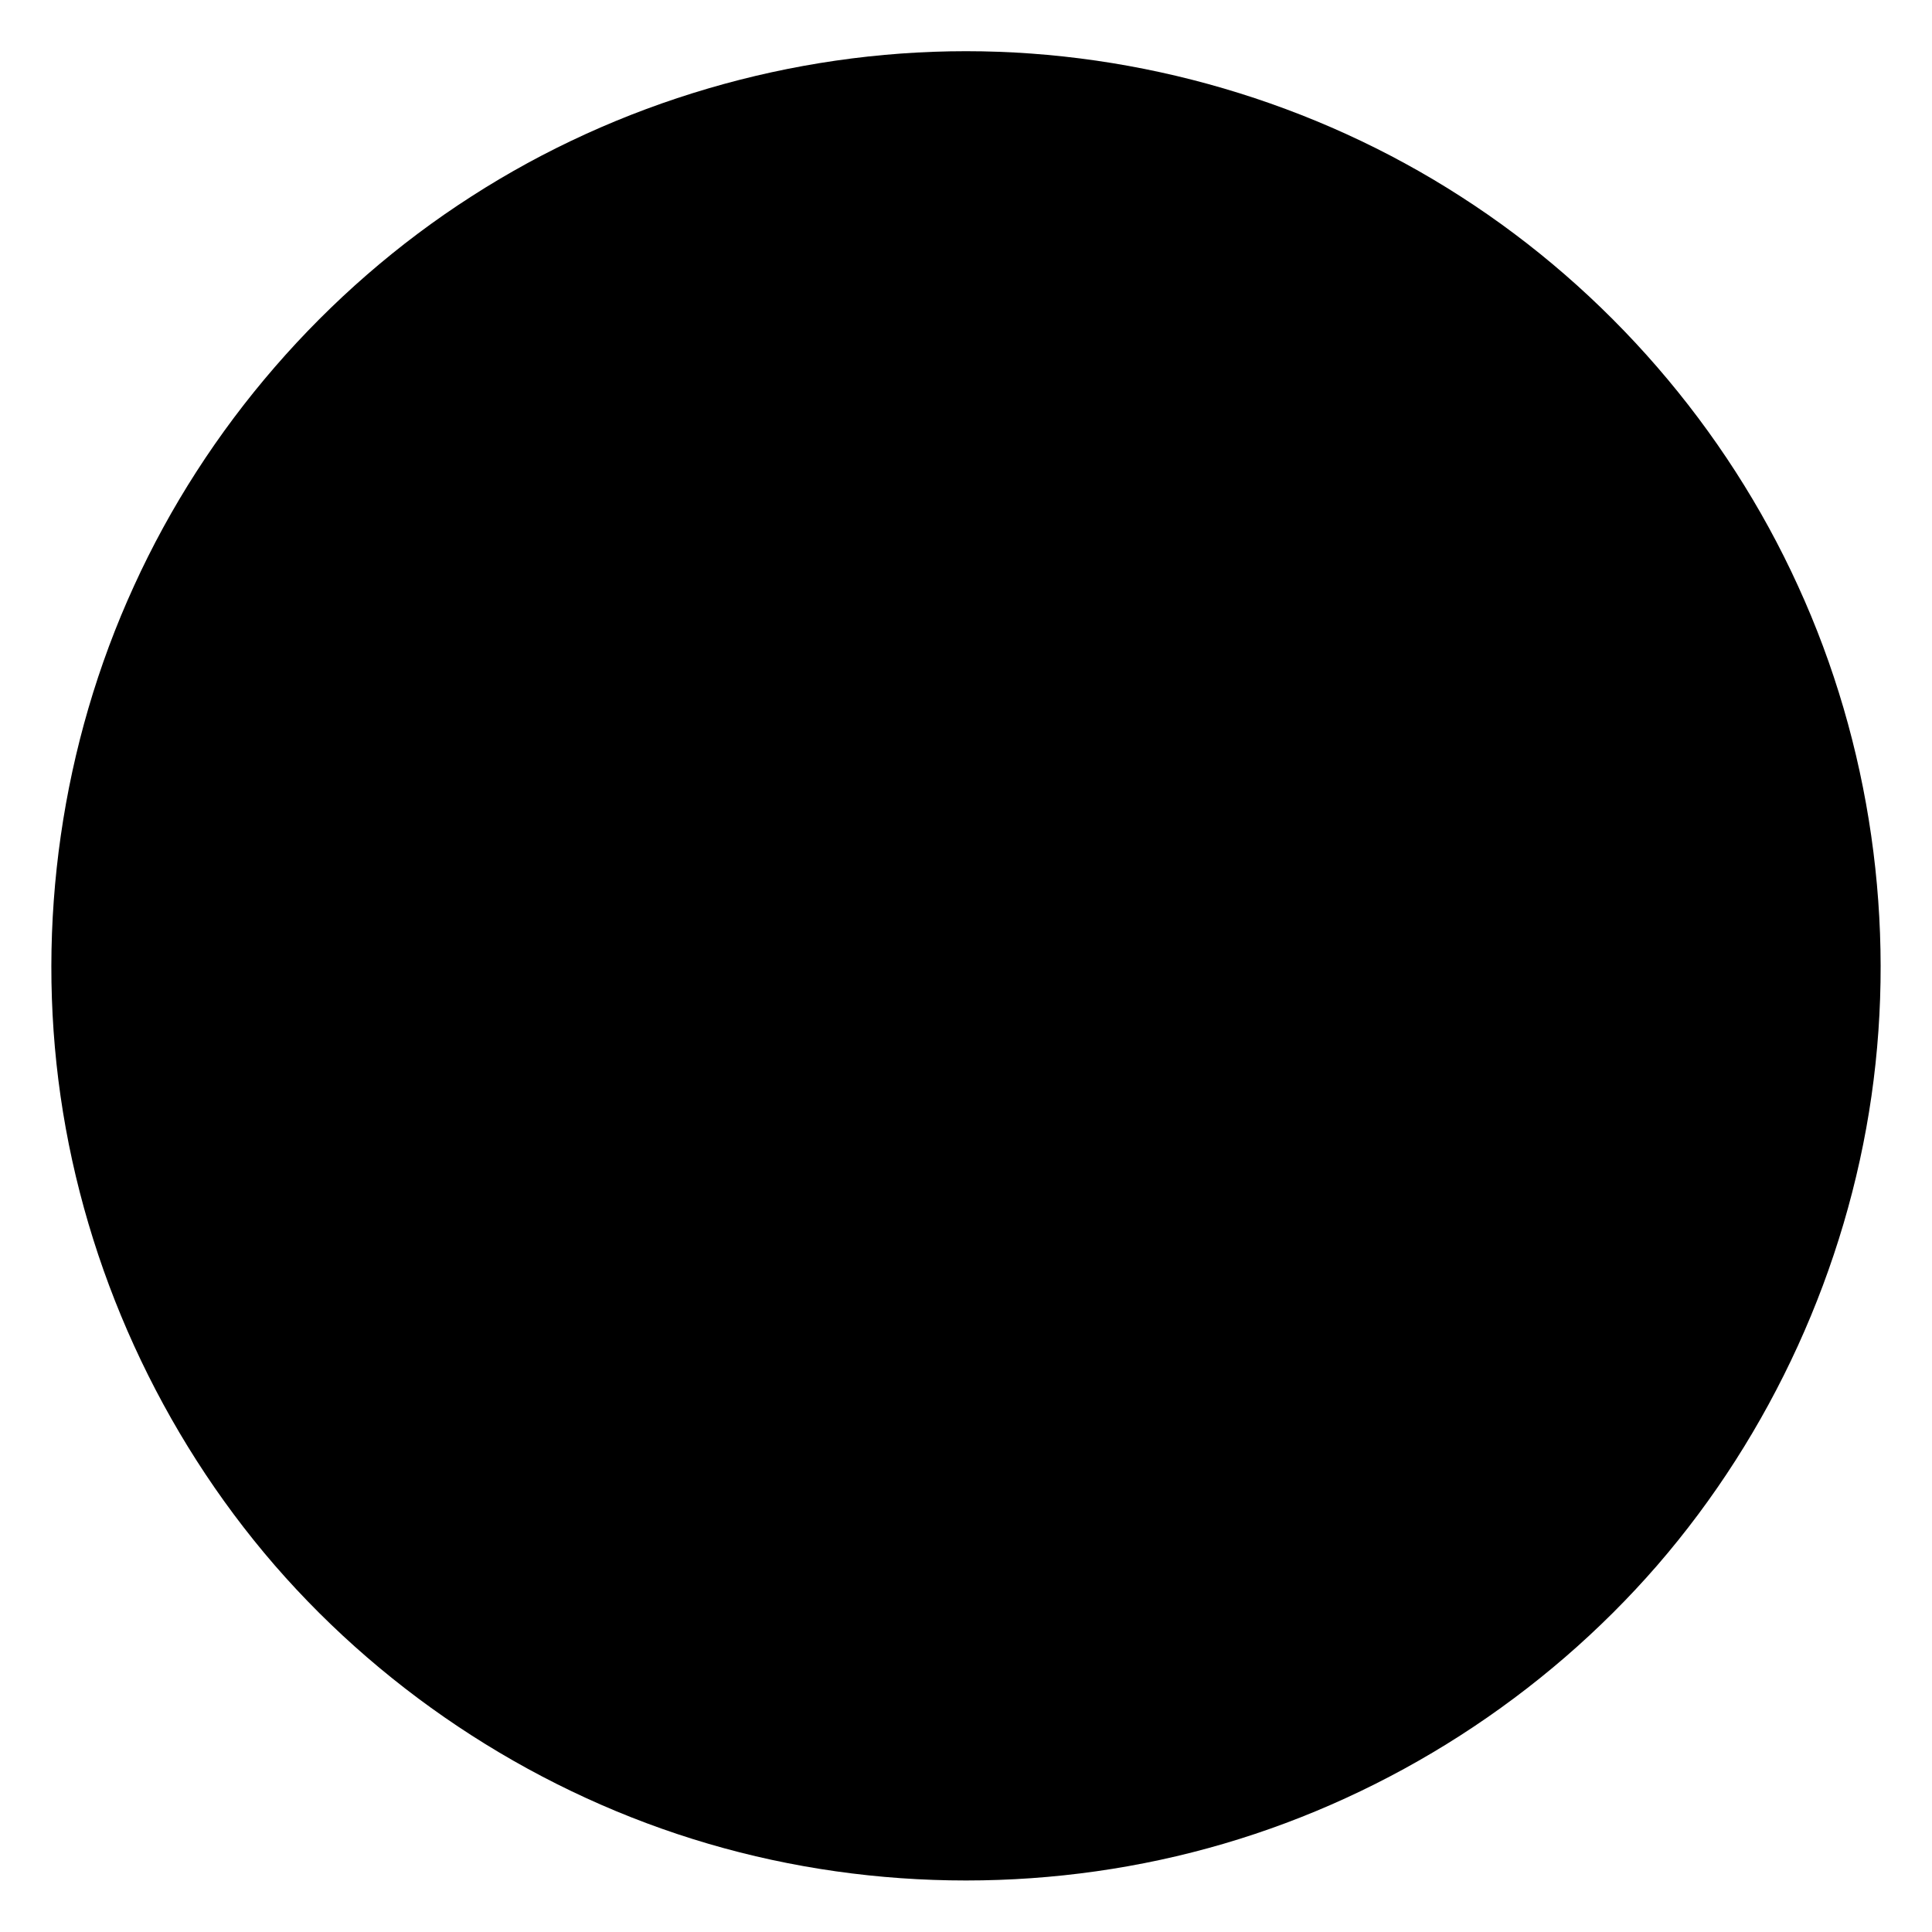
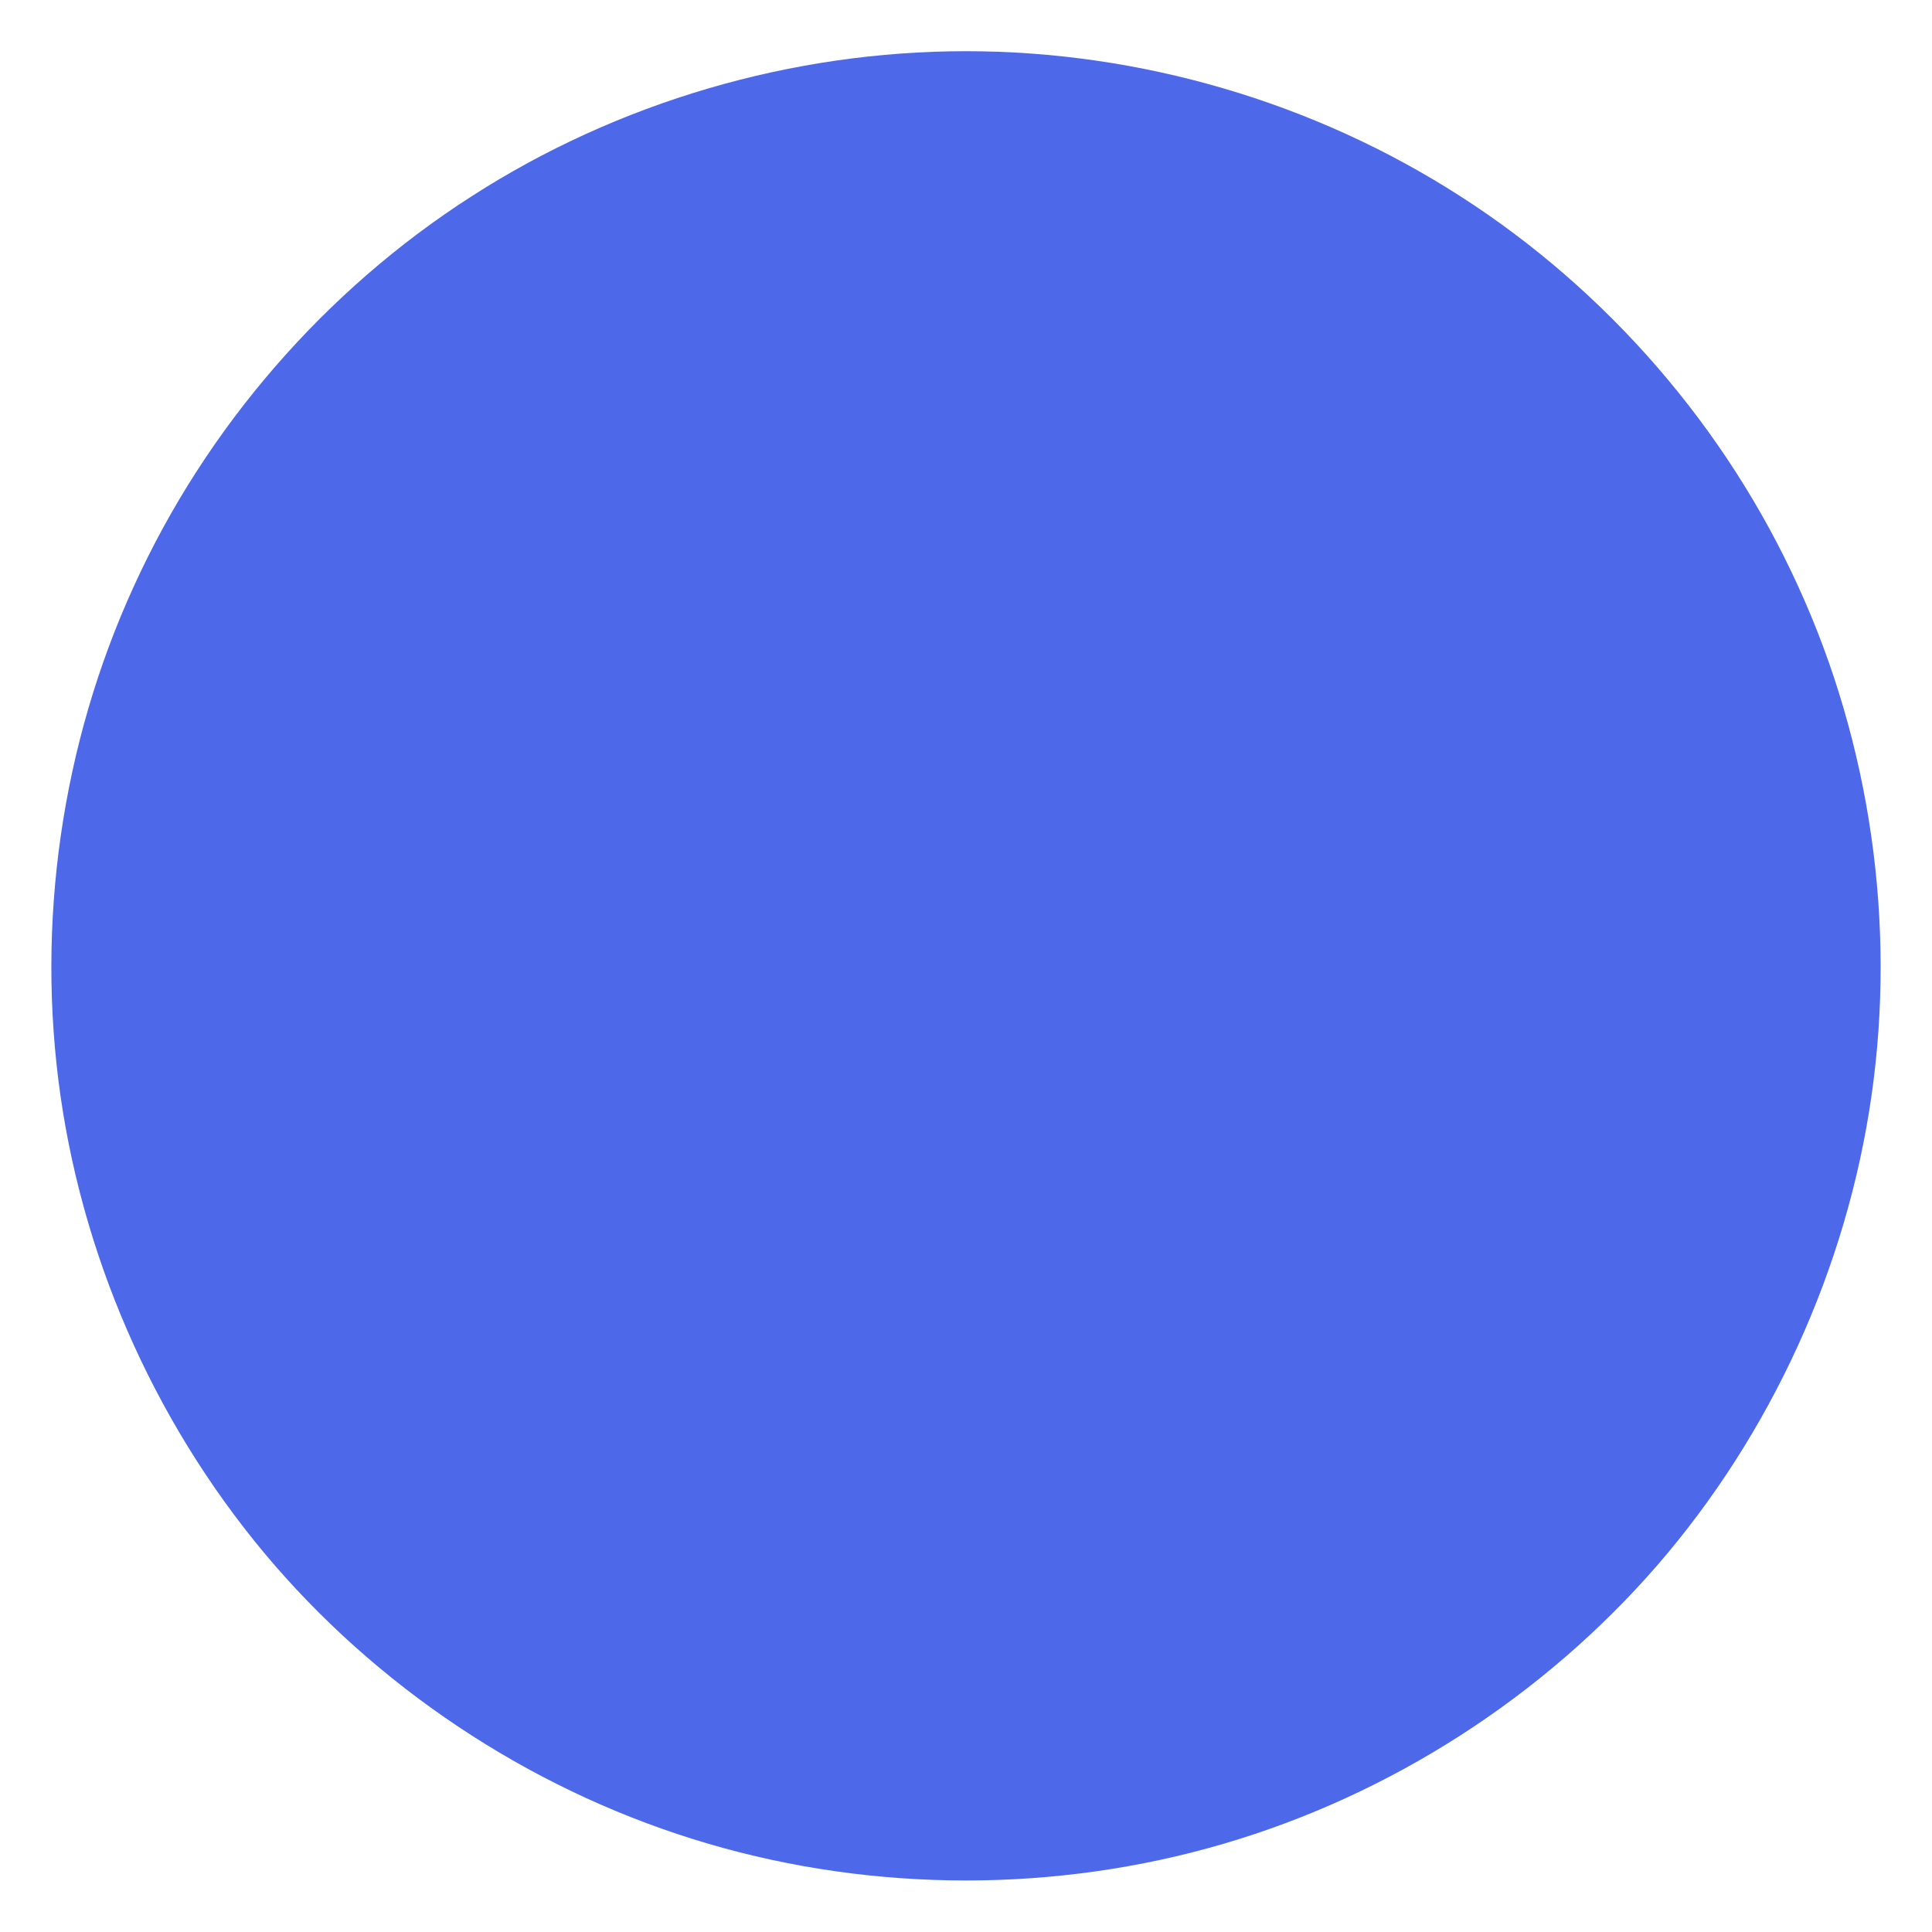
- <svg viewBox="0 0 600 600">
+ <svg xmlns="http://www.w3.org/2000/svg" version="1.1" id="Layer_1" x="0px" y="0px" viewBox="0 0 600 600" style="enable-background:new 0 0 600 600;" xml:space="preserve">
+   <style type="text/css">
+ 	.st0{fill:#4D69E9;}
+ </style>
  <g transform="translate(300,300)">
-     <path d="M153.6,-239C199.1,-209.8,236,-167.2,258.4,-118C280.9,-68.9,288.9,-13.1,281.2,40.4C273.5,93.9,250.1,145.2,214.7,186.1C179.3,226.9,131.9,257.4,80,272.6C28.2,287.8,-28.2,287.8,-80,272.6C-131.9,257.4,-179.3,226.9,-214.7,186.1C-250.1,145.2,-273.5,93.9,-281.2,40.4C-288.9,-13.1,-280.9,-68.9,-258.4,-118C-236,-167.2,-199.1,-209.8,-153.6,-239C-108.1,-268.3,-54.1,-284.1,0,-284.1C54.1,-284.1,108.1,-268.3,153.6,-239Z" fill="currentColor" />
+     <path class="st0" d="M153.6-239c45.5,29.2,82.4,71.8,104.8,121c22.5,49.1,30.5,104.9,22.8,158.4c-7.7,53.5-31.1,104.8-66.5,145.7   c-35.4,40.8-82.8,71.3-134.7,86.5c-51.8,15.2-108.2,15.2-160,0c-51.9-15.2-99.3-45.7-134.7-86.5c-35.4-40.9-58.8-92.2-66.5-145.7   c-7.7-53.5,0.3-109.3,22.8-158.4c22.4-49.2,59.3-91.8,104.8-121c45.5-29.3,99.5-45.1,153.6-45.1S108.1-268.3,153.6-239z" />
  </g>
</svg>
